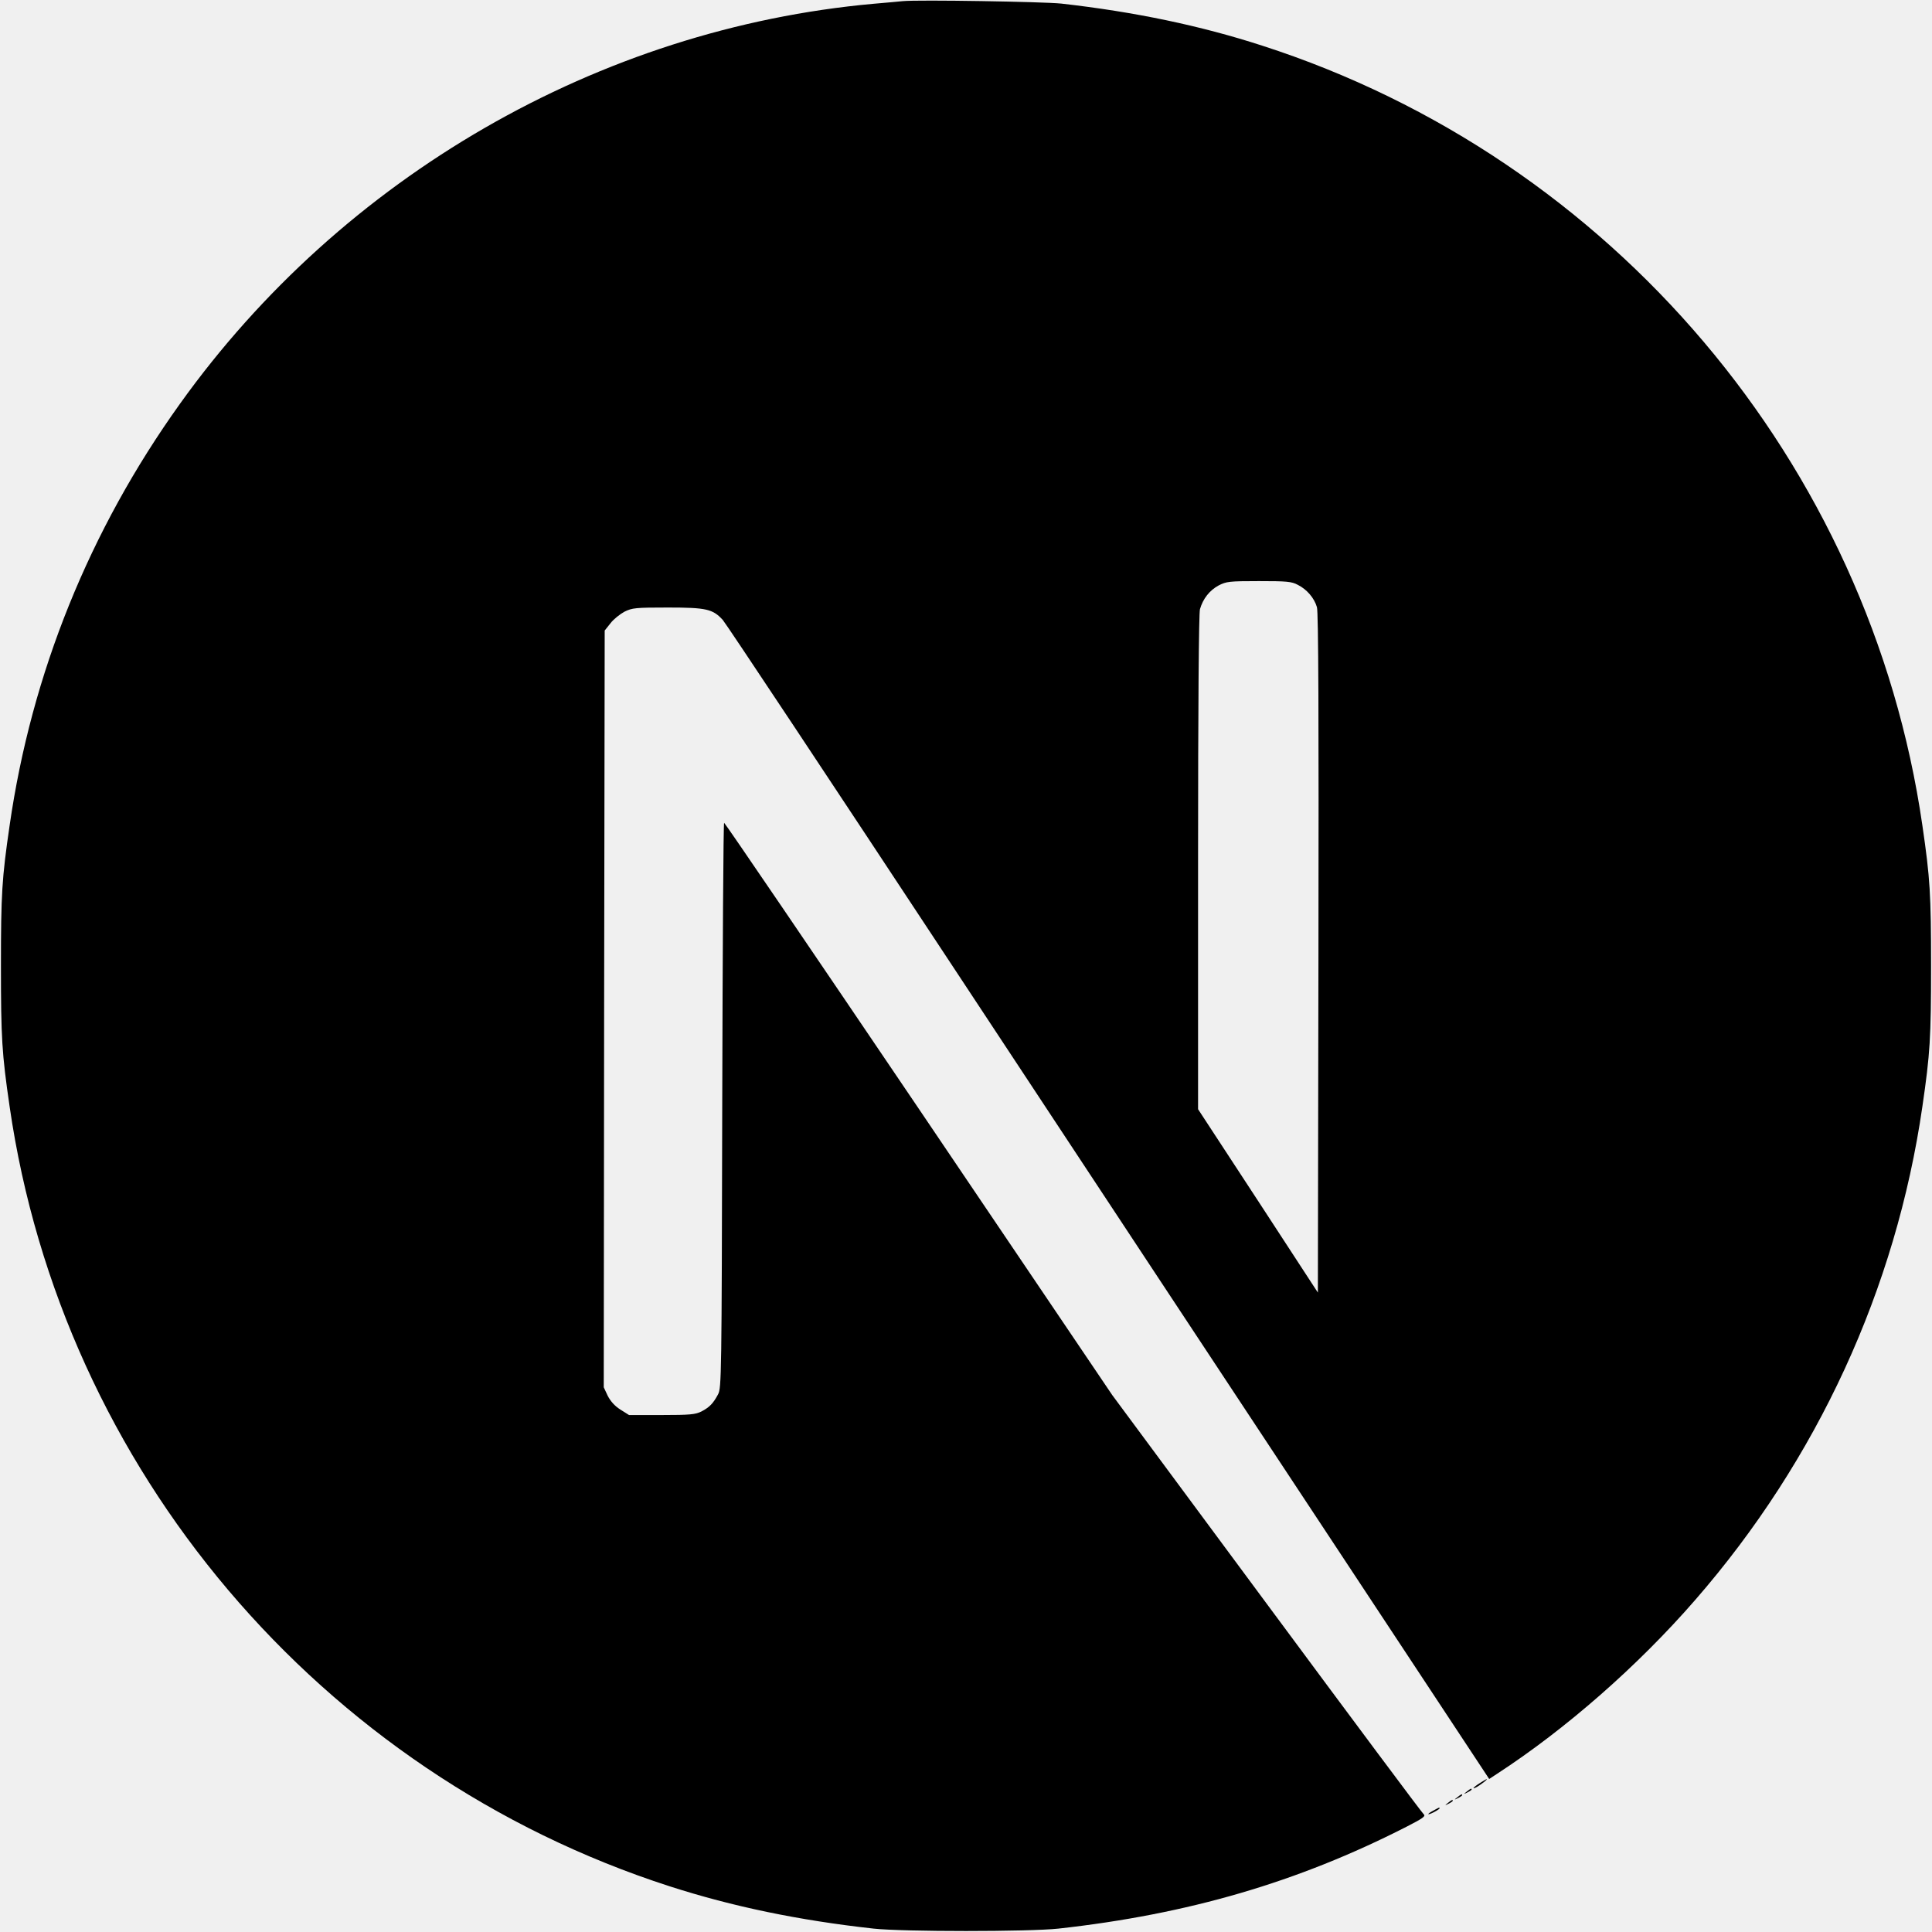
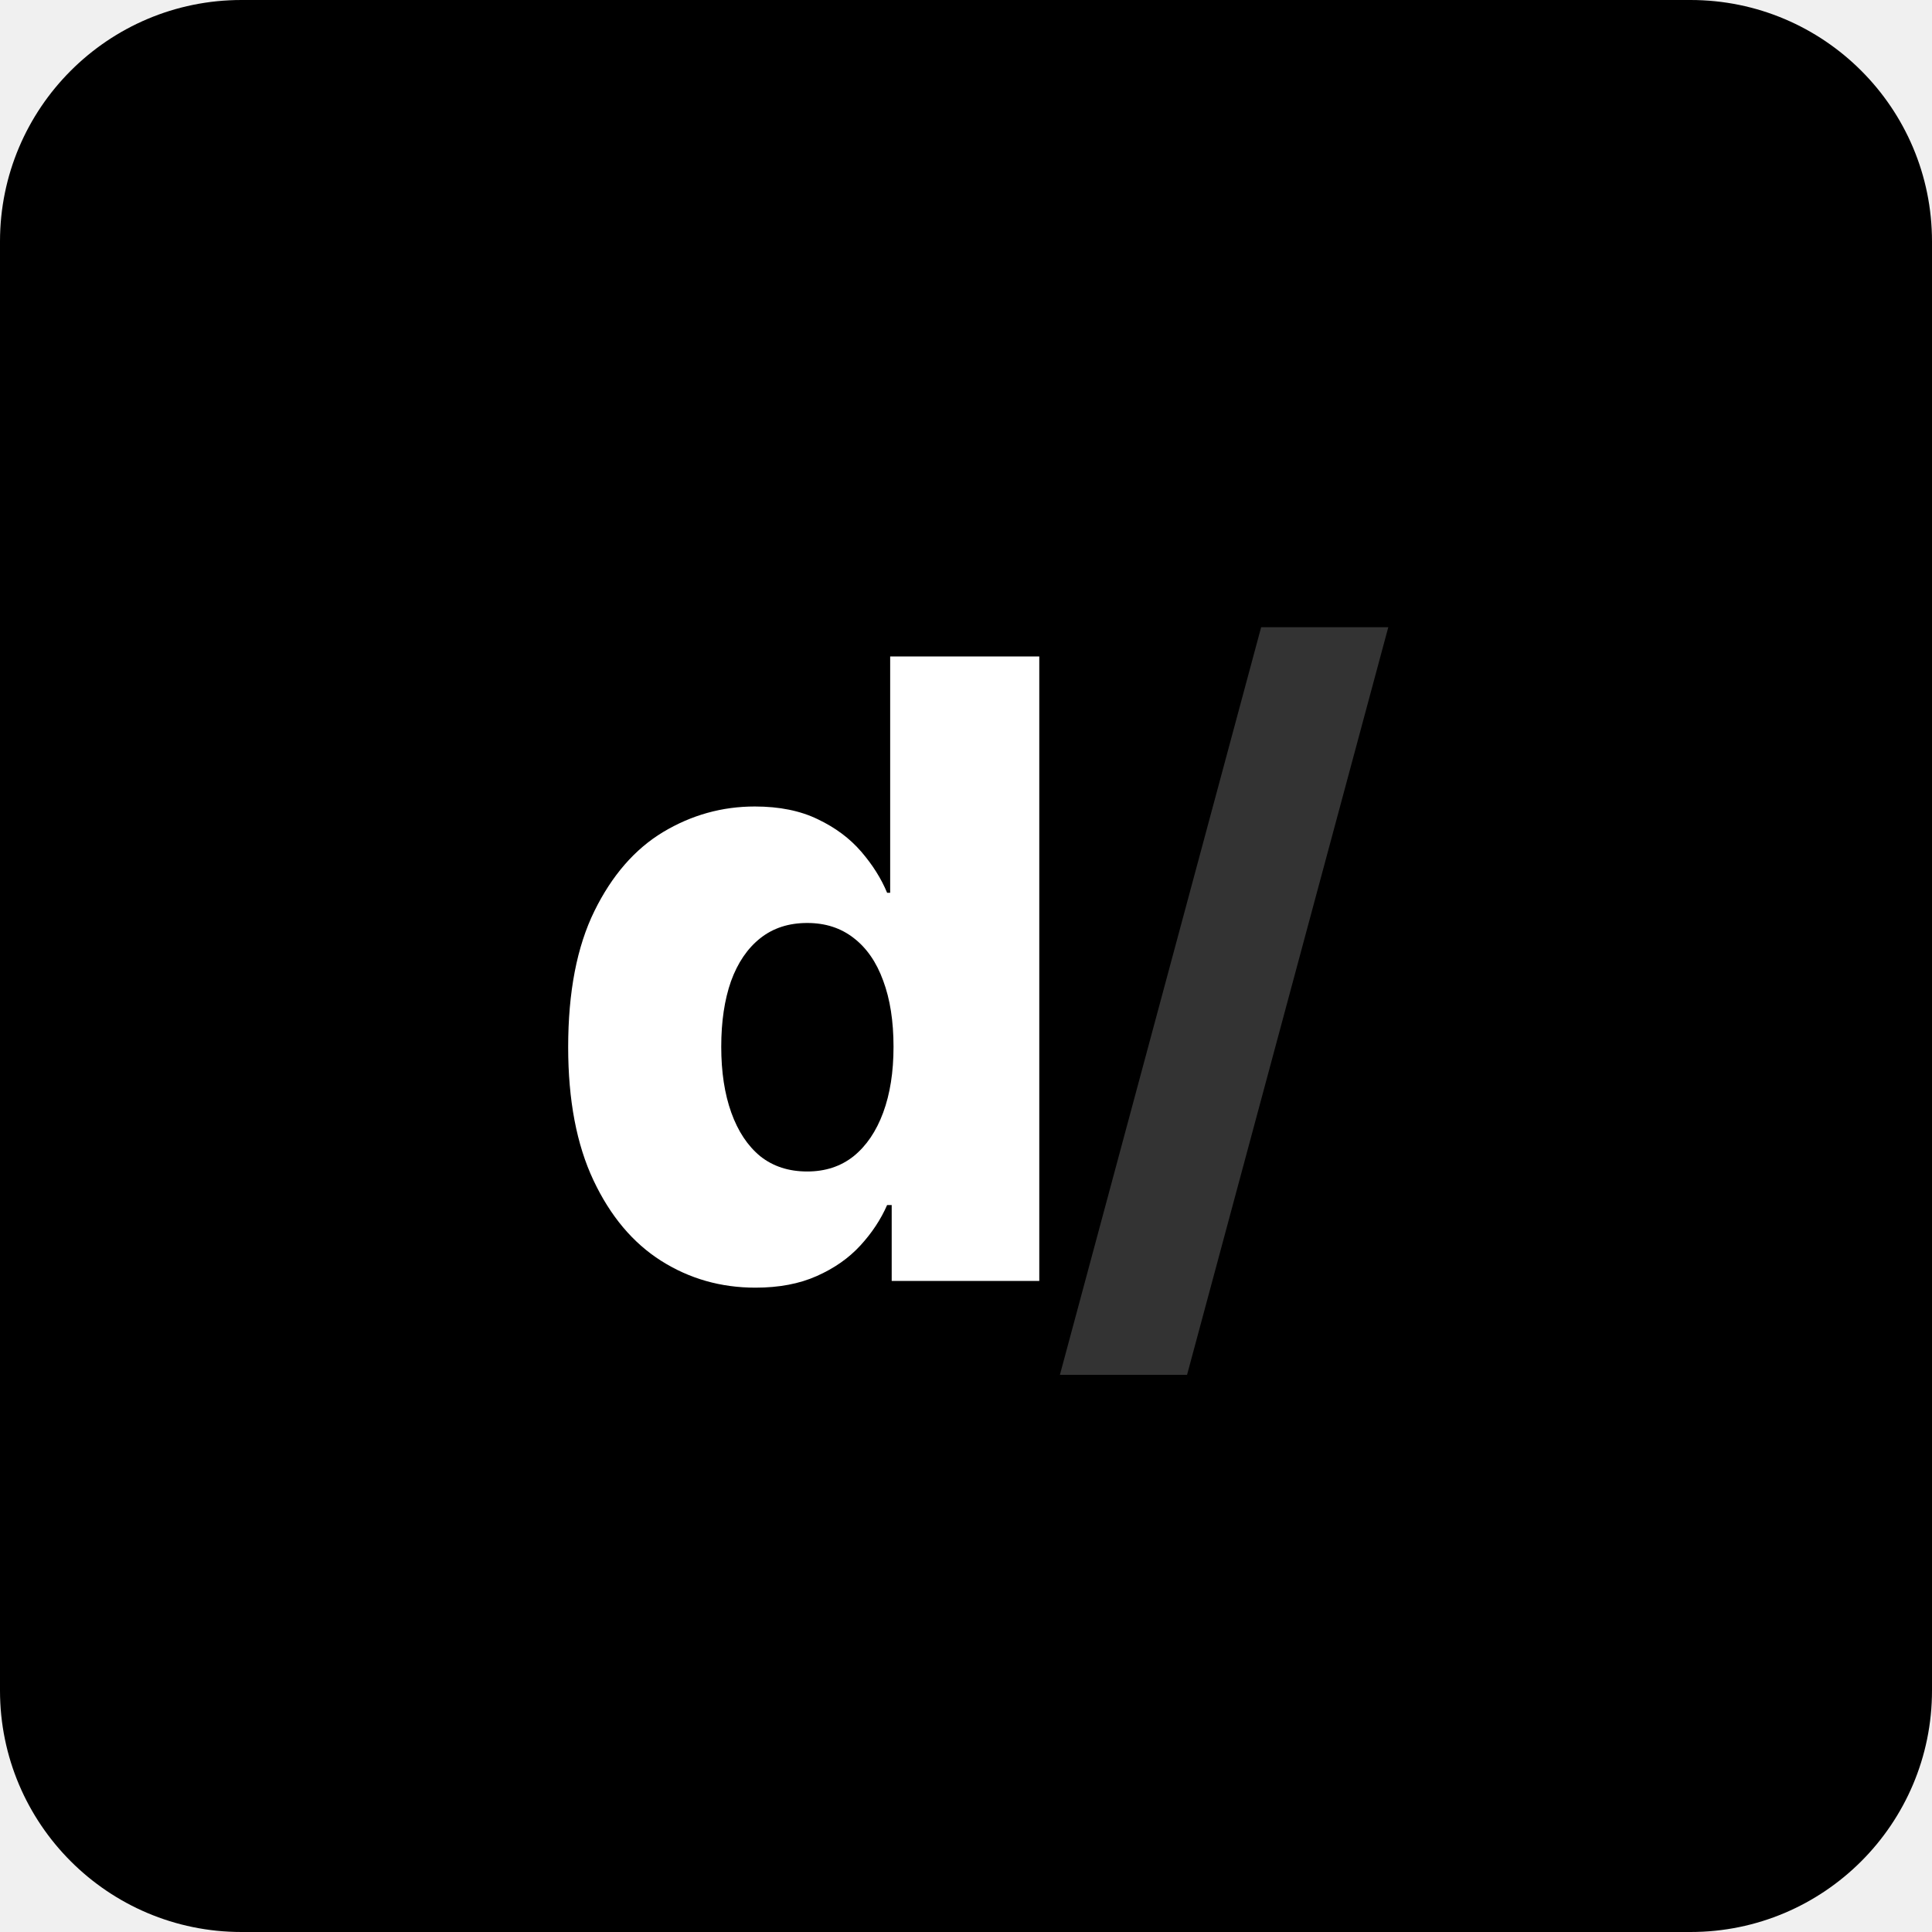
- <svg xmlns="http://www.w3.org/2000/svg" version="1.0" width="1024pt" height="1024pt" viewBox="0 0 1024 1024" preserveAspectRatio="xMidYMid meet">
-   <g transform="translate(0,1024) scale(0.1,-0.1)" fill="#000000" stroke="none">
-     <path d="M4785 10234 c-22 -2 -92 -9 -155 -14 -1453 -131 -2814 -915 -3676 -2120 -480 -670 -787 -1430 -903 -2235 -41 -281 -46 -364 -46 -745 0 -381 5 -464 46 -745 278 -1921 1645 -3535 3499 -4133 332 -107 682 -180 1080 -224 155 -17 825 -17 980 0 687 76 1269 246 1843 539 88 45 105 57 93 67 -8 6 -383 509 -833 1117 l-818 1105 -1025 1517 c-564 834 -1028 1516 -1032 1516 -4 1 -8 -673 -10 -1496 -3 -1441 -4 -1499 -22 -1533 -26 -49 -46 -69 -88 -91 -32 -16 -60 -19 -211 -19 l-173 0 -46 29 c-30 19 -52 44 -67 73 l-21 45 2 2005 3 2006 31 39 c16 21 50 48 74 61 41 20 57 22 230 22 204 0 238 -8 291 -66 15 -16 570 -852 1234 -1859 664 -1007 1572 -2382 2018 -3057 l810 -1227 41 27 c363 236 747 572 1051 922 647 743 1064 1649 1204 2615 41 281 46 364 46 745 0 381 -5 464 -46 745 -278 1921 -1645 3535 -3499 4133 -327 106 -675 179 -1065 223 -96 10 -757 21 -840 13z m2094 -3094 c48 -24 87 -70 101 -118 8 -26 10 -582 8 -1835 l-3 -1798 -317 486 -318 486 0 1307 c0 845 4 1320 10 1343 16 56 51 100 99 126 41 21 56 23 213 23 148 0 174 -2 207 -20z" />
-     <path d="M7843 789 c-35 -22 -46 -37 -15 -20 22 13 58 40 52 41 -3 0 -20 -10 -37 -21z" />
-     <path d="M7774 744 c-18 -14 -18 -15 4 -4 12 6 22 13 22 15 0 8 -5 6 -26 -11z" />
-     <path d="M7724 714 c-18 -14 -18 -15 4 -4 12 6 22 13 22 15 0 8 -5 6 -26 -11z" />
-     <path d="M7674 684 c-18 -14 -18 -15 4 -4 12 6 22 13 22 15 0 8 -5 6 -26 -11z" />
-     <path d="M7598 644 c-38 -20 -36 -28 2 -9 17 9 30 18 30 20 0 7 -1 6 -32 -11z" />
-   </g>
+ <svg xmlns="http://www.w3.org/2000/svg" width="512" height="512" viewBox="0 0 512 512" fill="none">
+   <path d="M0 64C0 28.654 28.654 0 64 0H448C483.346 0 512 28.654 512 64V448C512 483.346 483.346 512 448 512H64C28.654 512 0 483.346 0 448V64Z" fill="black" />
+   <path d="M200.187 341.244C191.029 341.244 182.706 338.874 175.218 334.133C167.729 329.393 161.75 322.281 157.278 312.8C152.807 303.319 150.571 291.547 150.571 277.487C150.571 262.888 152.888 250.874 157.521 241.446C162.154 232.019 168.214 225.042 175.703 220.517C183.245 215.992 191.352 213.729 200.026 213.729C206.544 213.729 212.12 214.861 216.753 217.123C221.386 219.332 225.211 222.187 228.228 225.689C231.245 229.191 233.534 232.827 235.097 236.598H235.905V173.972H275.42V339.467H236.309V319.345H235.097C233.426 323.17 231.056 326.753 227.985 330.093C224.915 333.433 221.063 336.127 216.43 338.174C211.851 340.221 206.437 341.244 200.187 341.244ZM213.925 310.457C218.719 310.457 222.814 309.11 226.208 306.416C229.602 303.669 232.214 299.817 234.046 294.861C235.878 289.904 236.793 284.086 236.793 277.406C236.793 270.618 235.878 264.773 234.046 259.871C232.268 254.968 229.655 251.197 226.208 248.558C222.814 245.918 218.719 244.598 213.925 244.598C209.022 244.598 204.874 245.945 201.48 248.638C198.086 251.332 195.501 255.13 193.723 260.032C191.999 264.935 191.137 270.726 191.137 277.406C191.137 284.086 192.026 289.904 193.804 294.861C195.581 299.817 198.14 303.669 201.48 306.416C204.874 309.11 209.022 310.457 213.925 310.457Z" fill="white" />
+   <path d="M367.913 166.214L314.58 364.356H280.883L334.217 166.214H367.913Z" fill="#333333" />
</svg>
